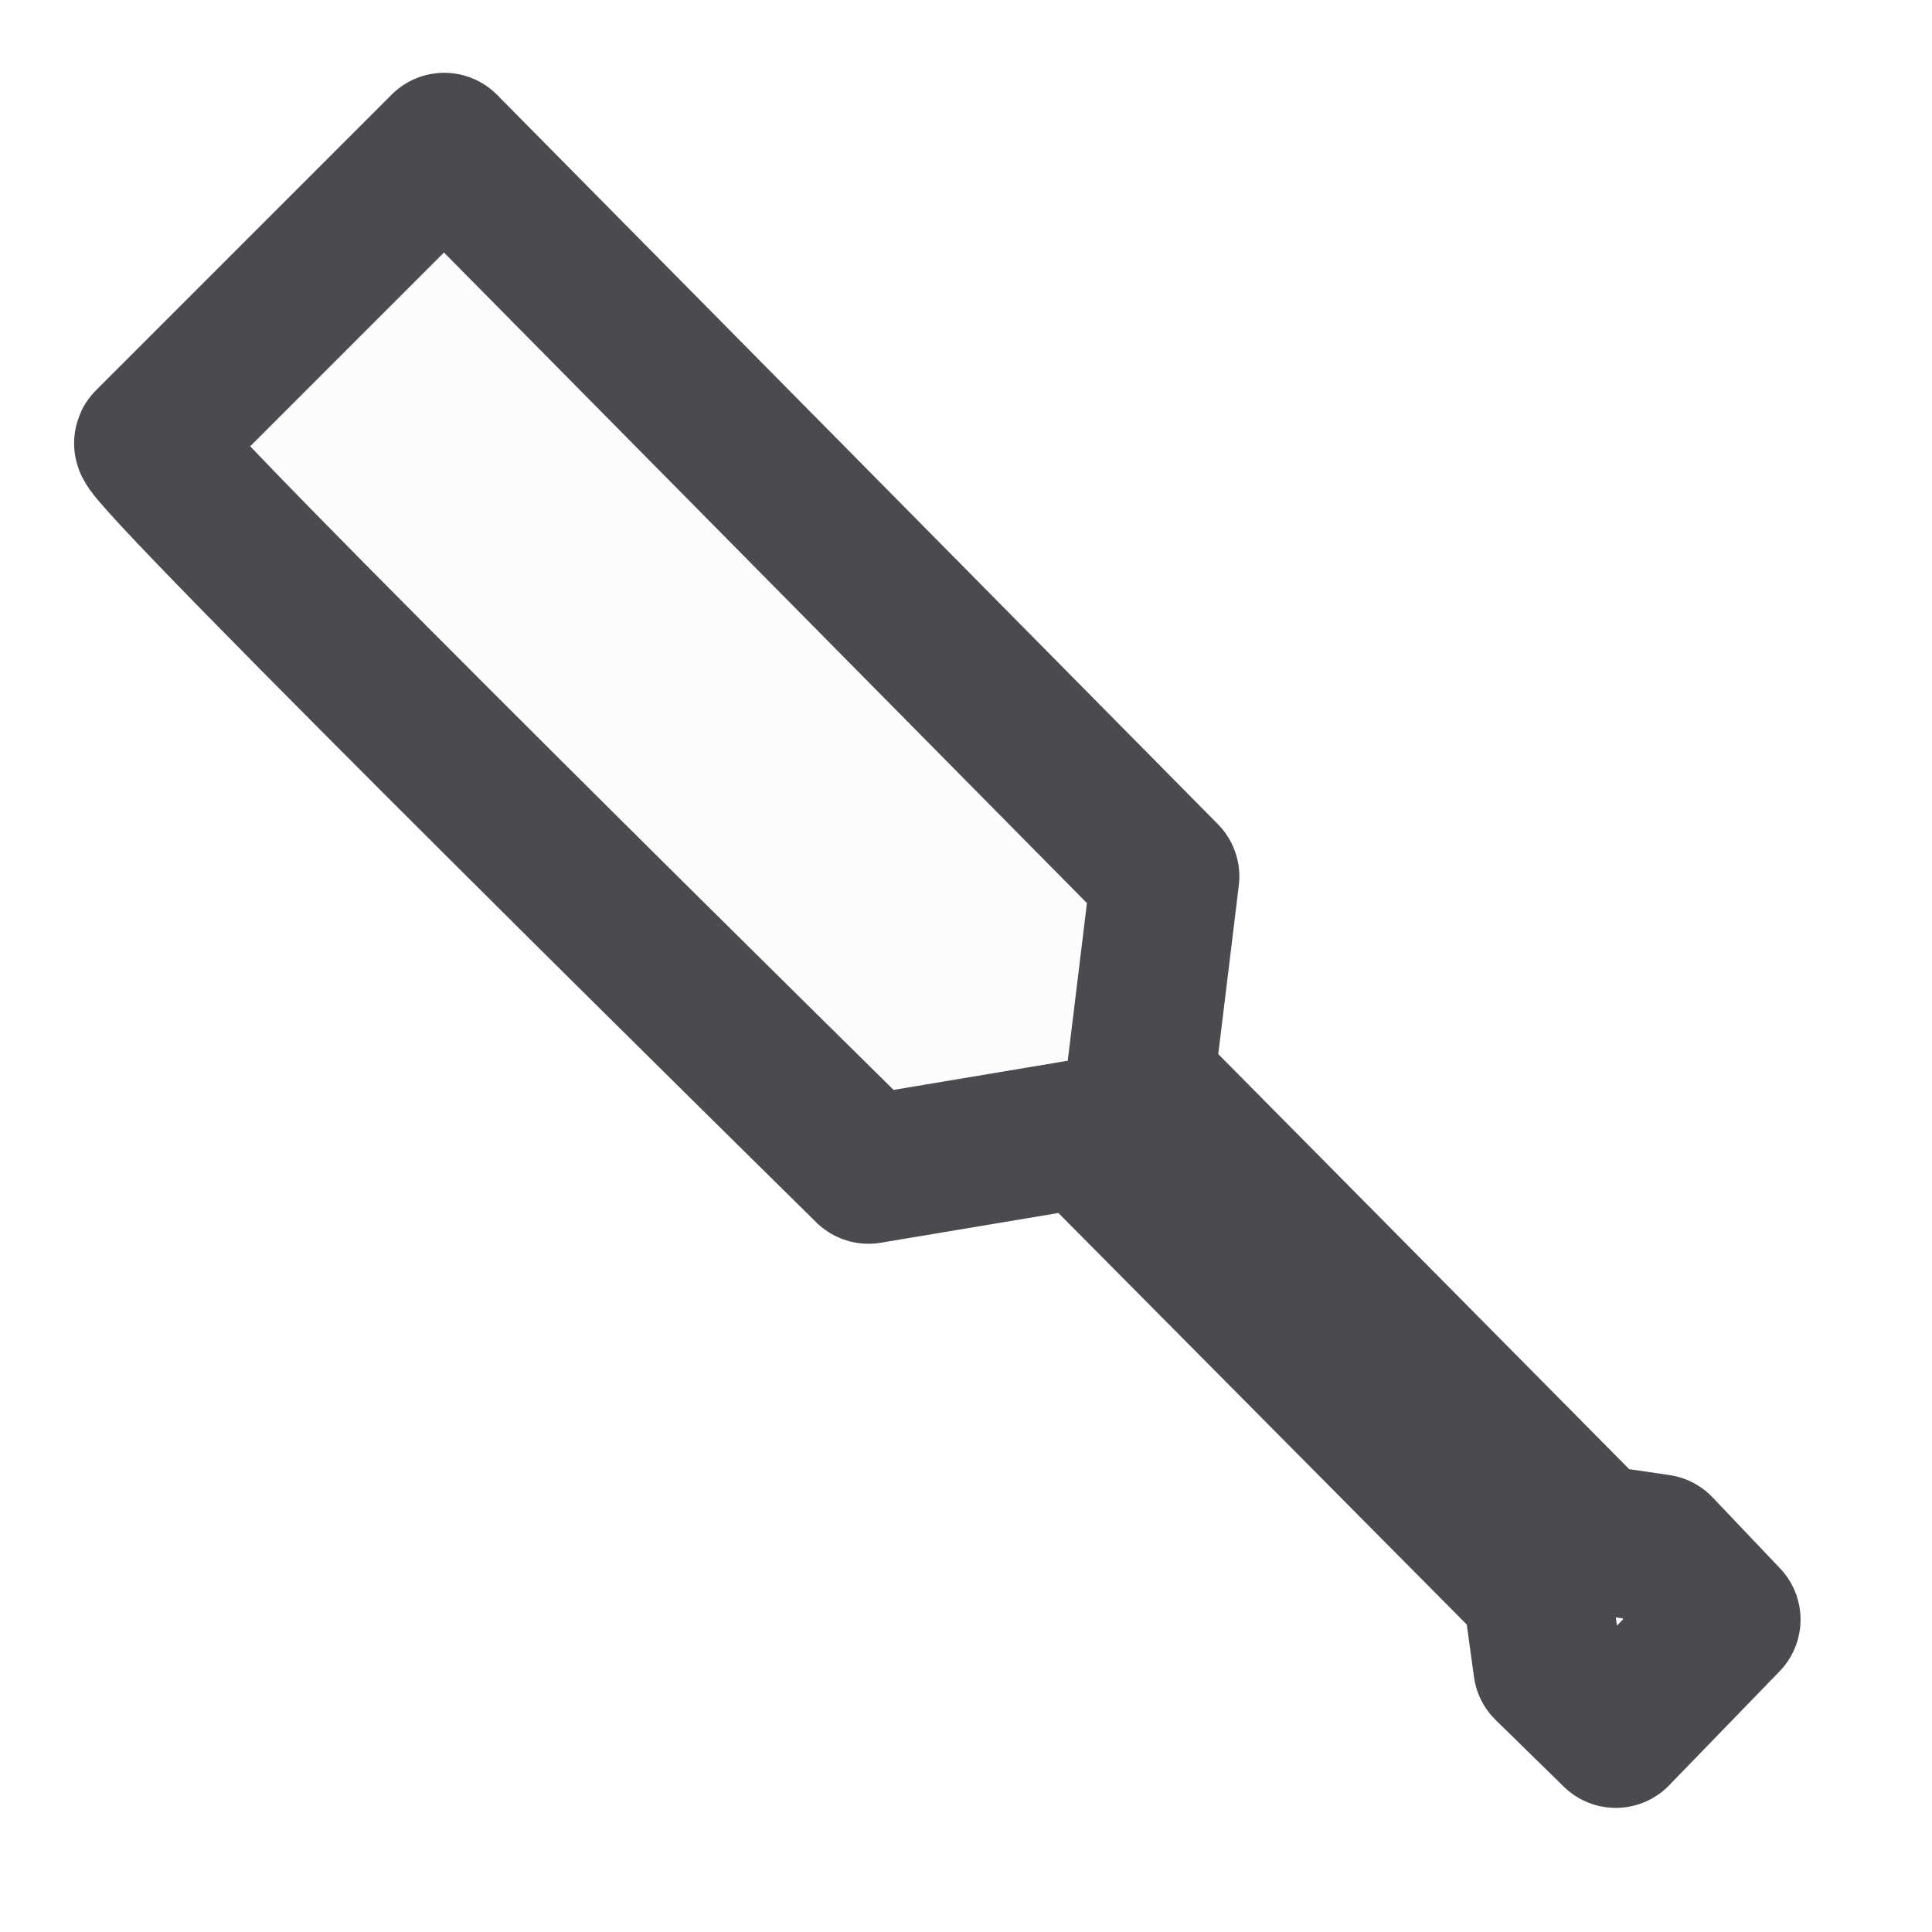
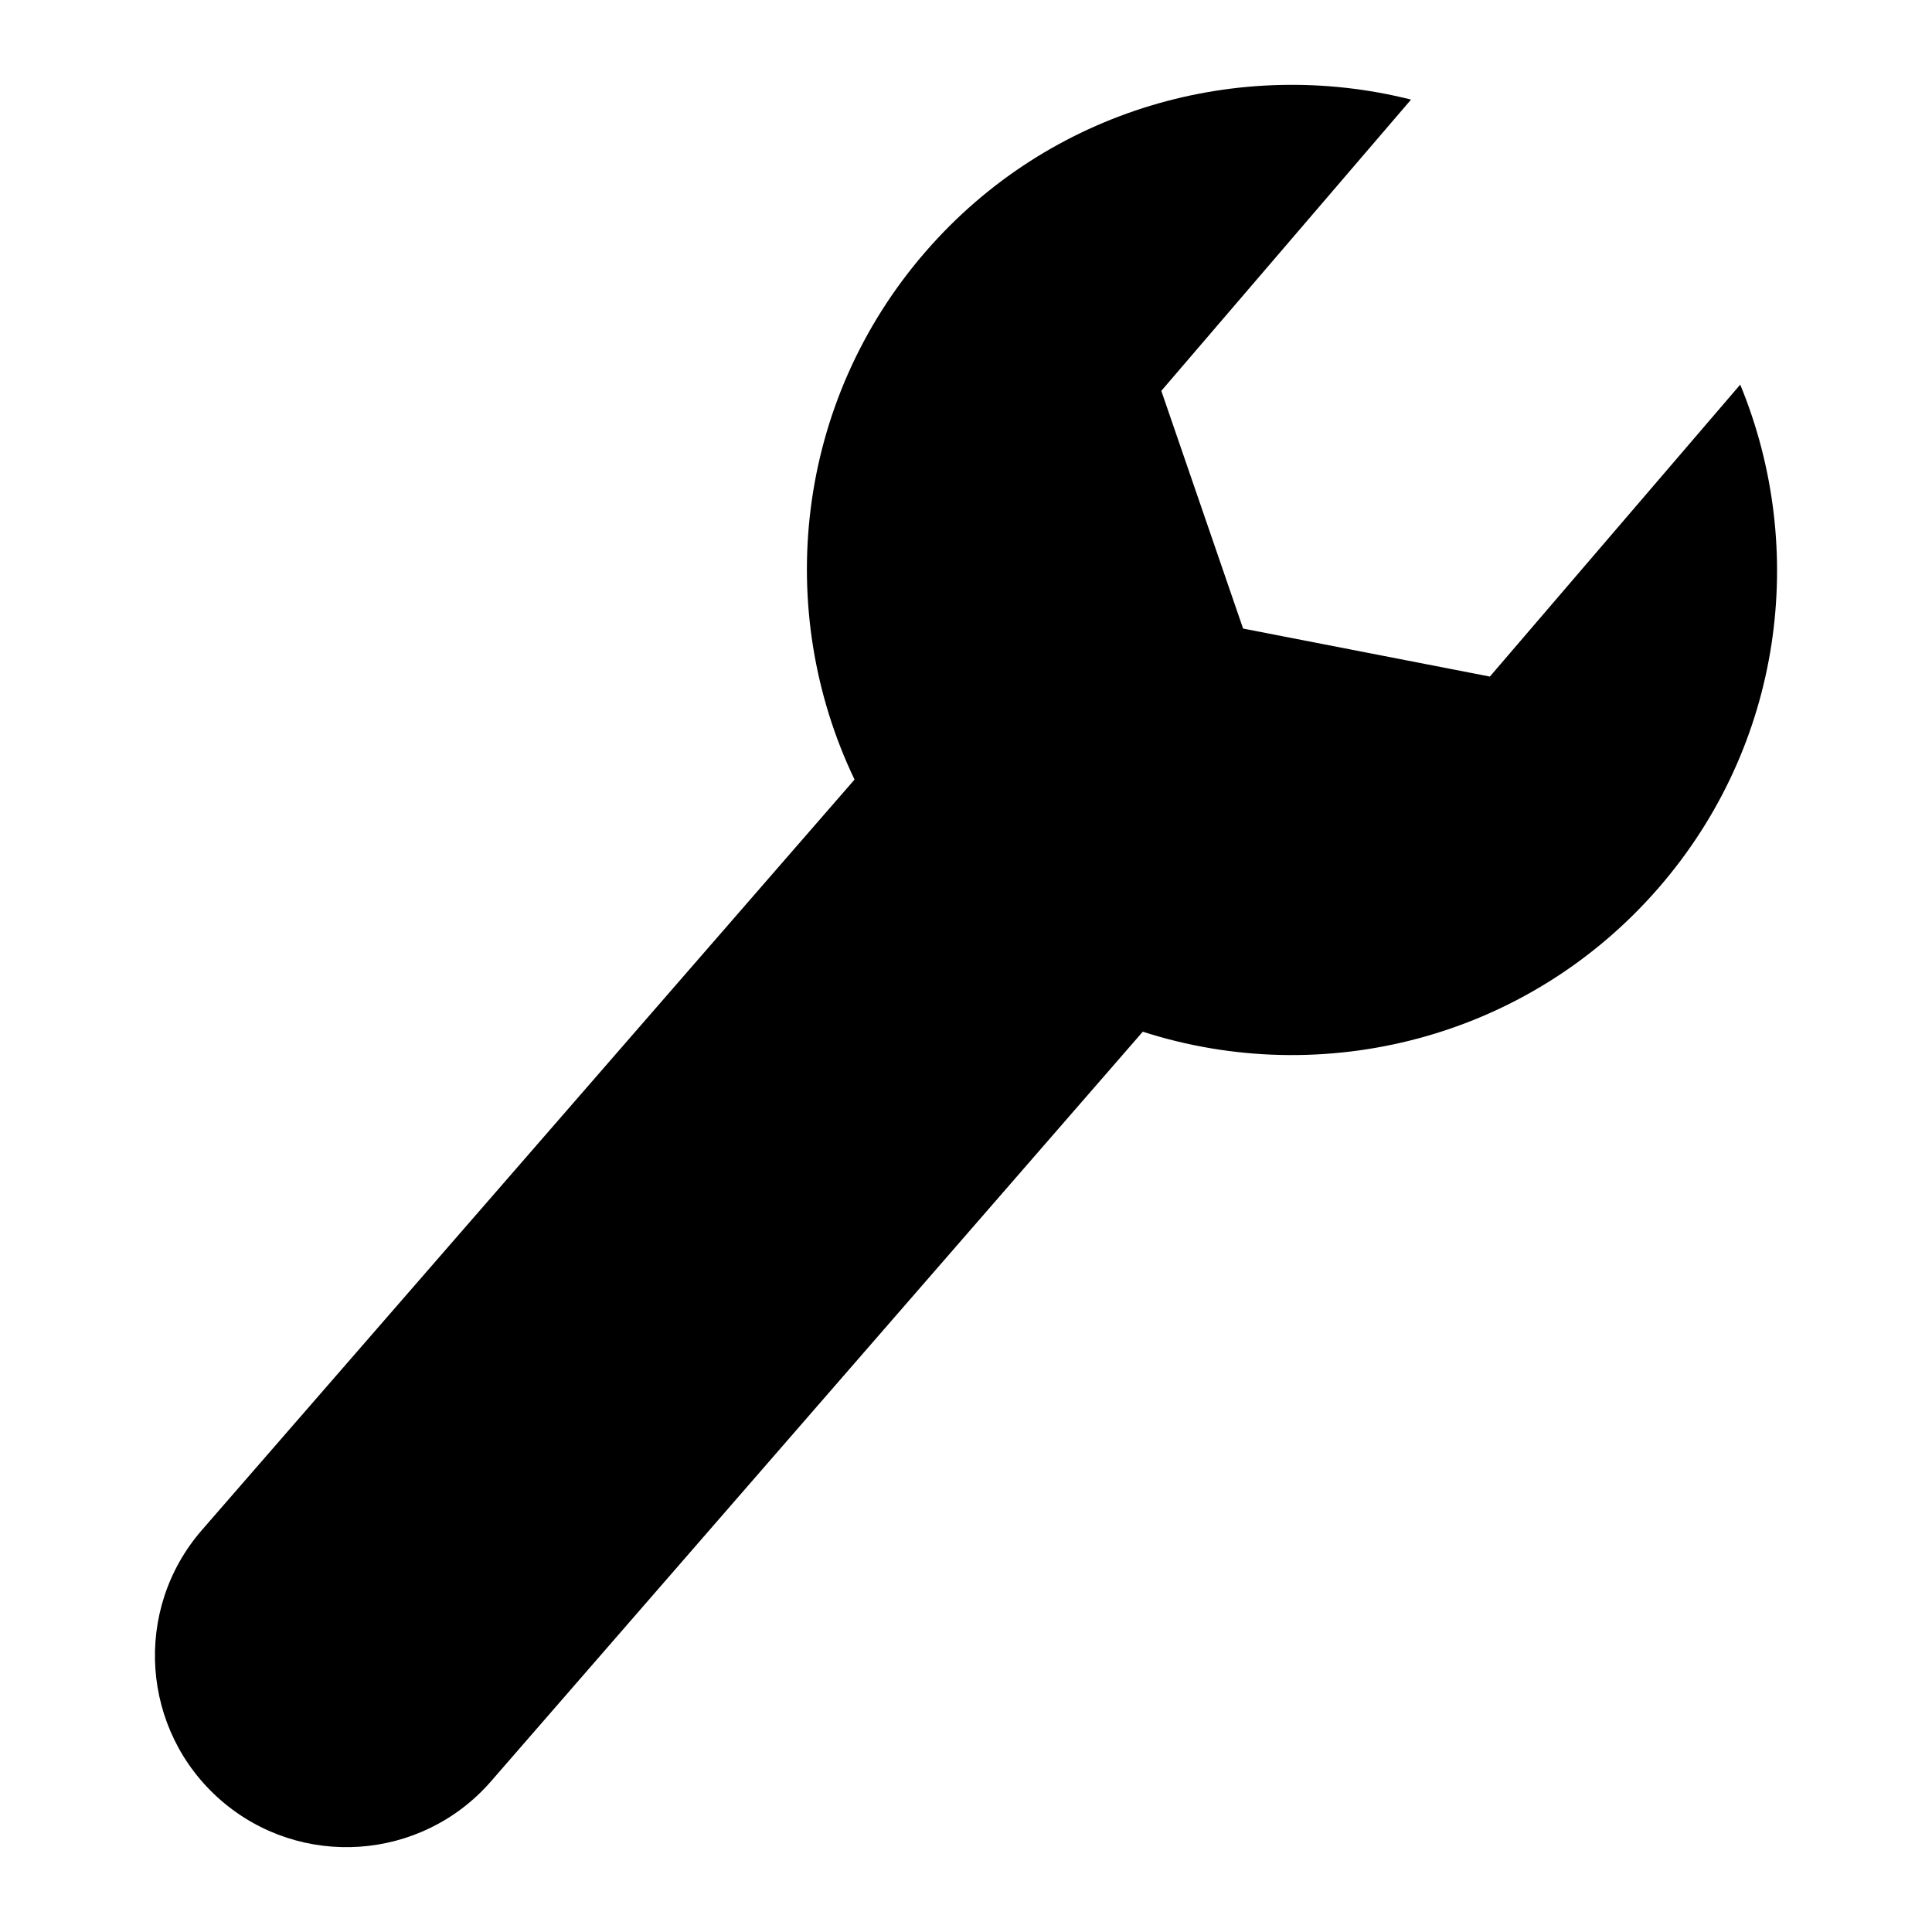
<svg xmlns="http://www.w3.org/2000/svg" version="1.0" width="162.5" height="162.5" id="svg101">
-   <defs id="defs4" />
-   <path d="M 10.156,34.531 C 10.156,34.531 35.039,9.648 35.039,9.648 C 35.039,9.648 95.664,70.992 95.664,70.992 C 95.664,70.992 93.571,88.181 93.571,88.181 C 93.571,88.181 131.729,126.724 131.729,126.724 C 131.729,126.724 137.192,127.529 137.192,127.529 C 137.192,127.529 142.866,133.499 142.866,133.499 C 142.866,133.499 133.576,143.086 133.576,143.086 C 133.576,143.086 127.841,137.475 127.841,137.475 C 127.841,137.475 126.949,130.996 126.949,130.996 C 126.949,130.996 88.852,92.602 88.852,92.602 C 88.852,92.602 70.72,95.638 70.72,95.638 C 70.72,95.638 9.648,35.547 10.156,34.531 z " transform="translate(2.3277,2.7247)" style="font-size:12px;fill:#f0f0f8;fill-opacity:0.196;fill-rule:evenodd;stroke:#4a4b4f;stroke-width:12.5;stroke-linecap:round;stroke-linejoin:round" id="path751" />
+   <defs id="defs4">
+     </defs>
+   <path style="fill:#000000;stroke:none" d="M 139.48,74.706 C 149.968,62.647 152.076,46.187 146.37,32.35 L 125.313,56.906 104.557,52.869 97.678,32.875 118.683,8.377 C 104.233,4.738 88.317,9.127 77.875,21.14 66.862,33.805 65.06,51.339 71.875,65.569 L 16.986,128.687 c -5.839,6.711 -5.128,16.887 1.582,22.726 6.711,5.833 16.887,5.128 22.726,-1.582 L 96.119,86.776 c 15.091,4.863 32.295,0.653 43.361,-12.07 z" id="path10" />
</svg>
